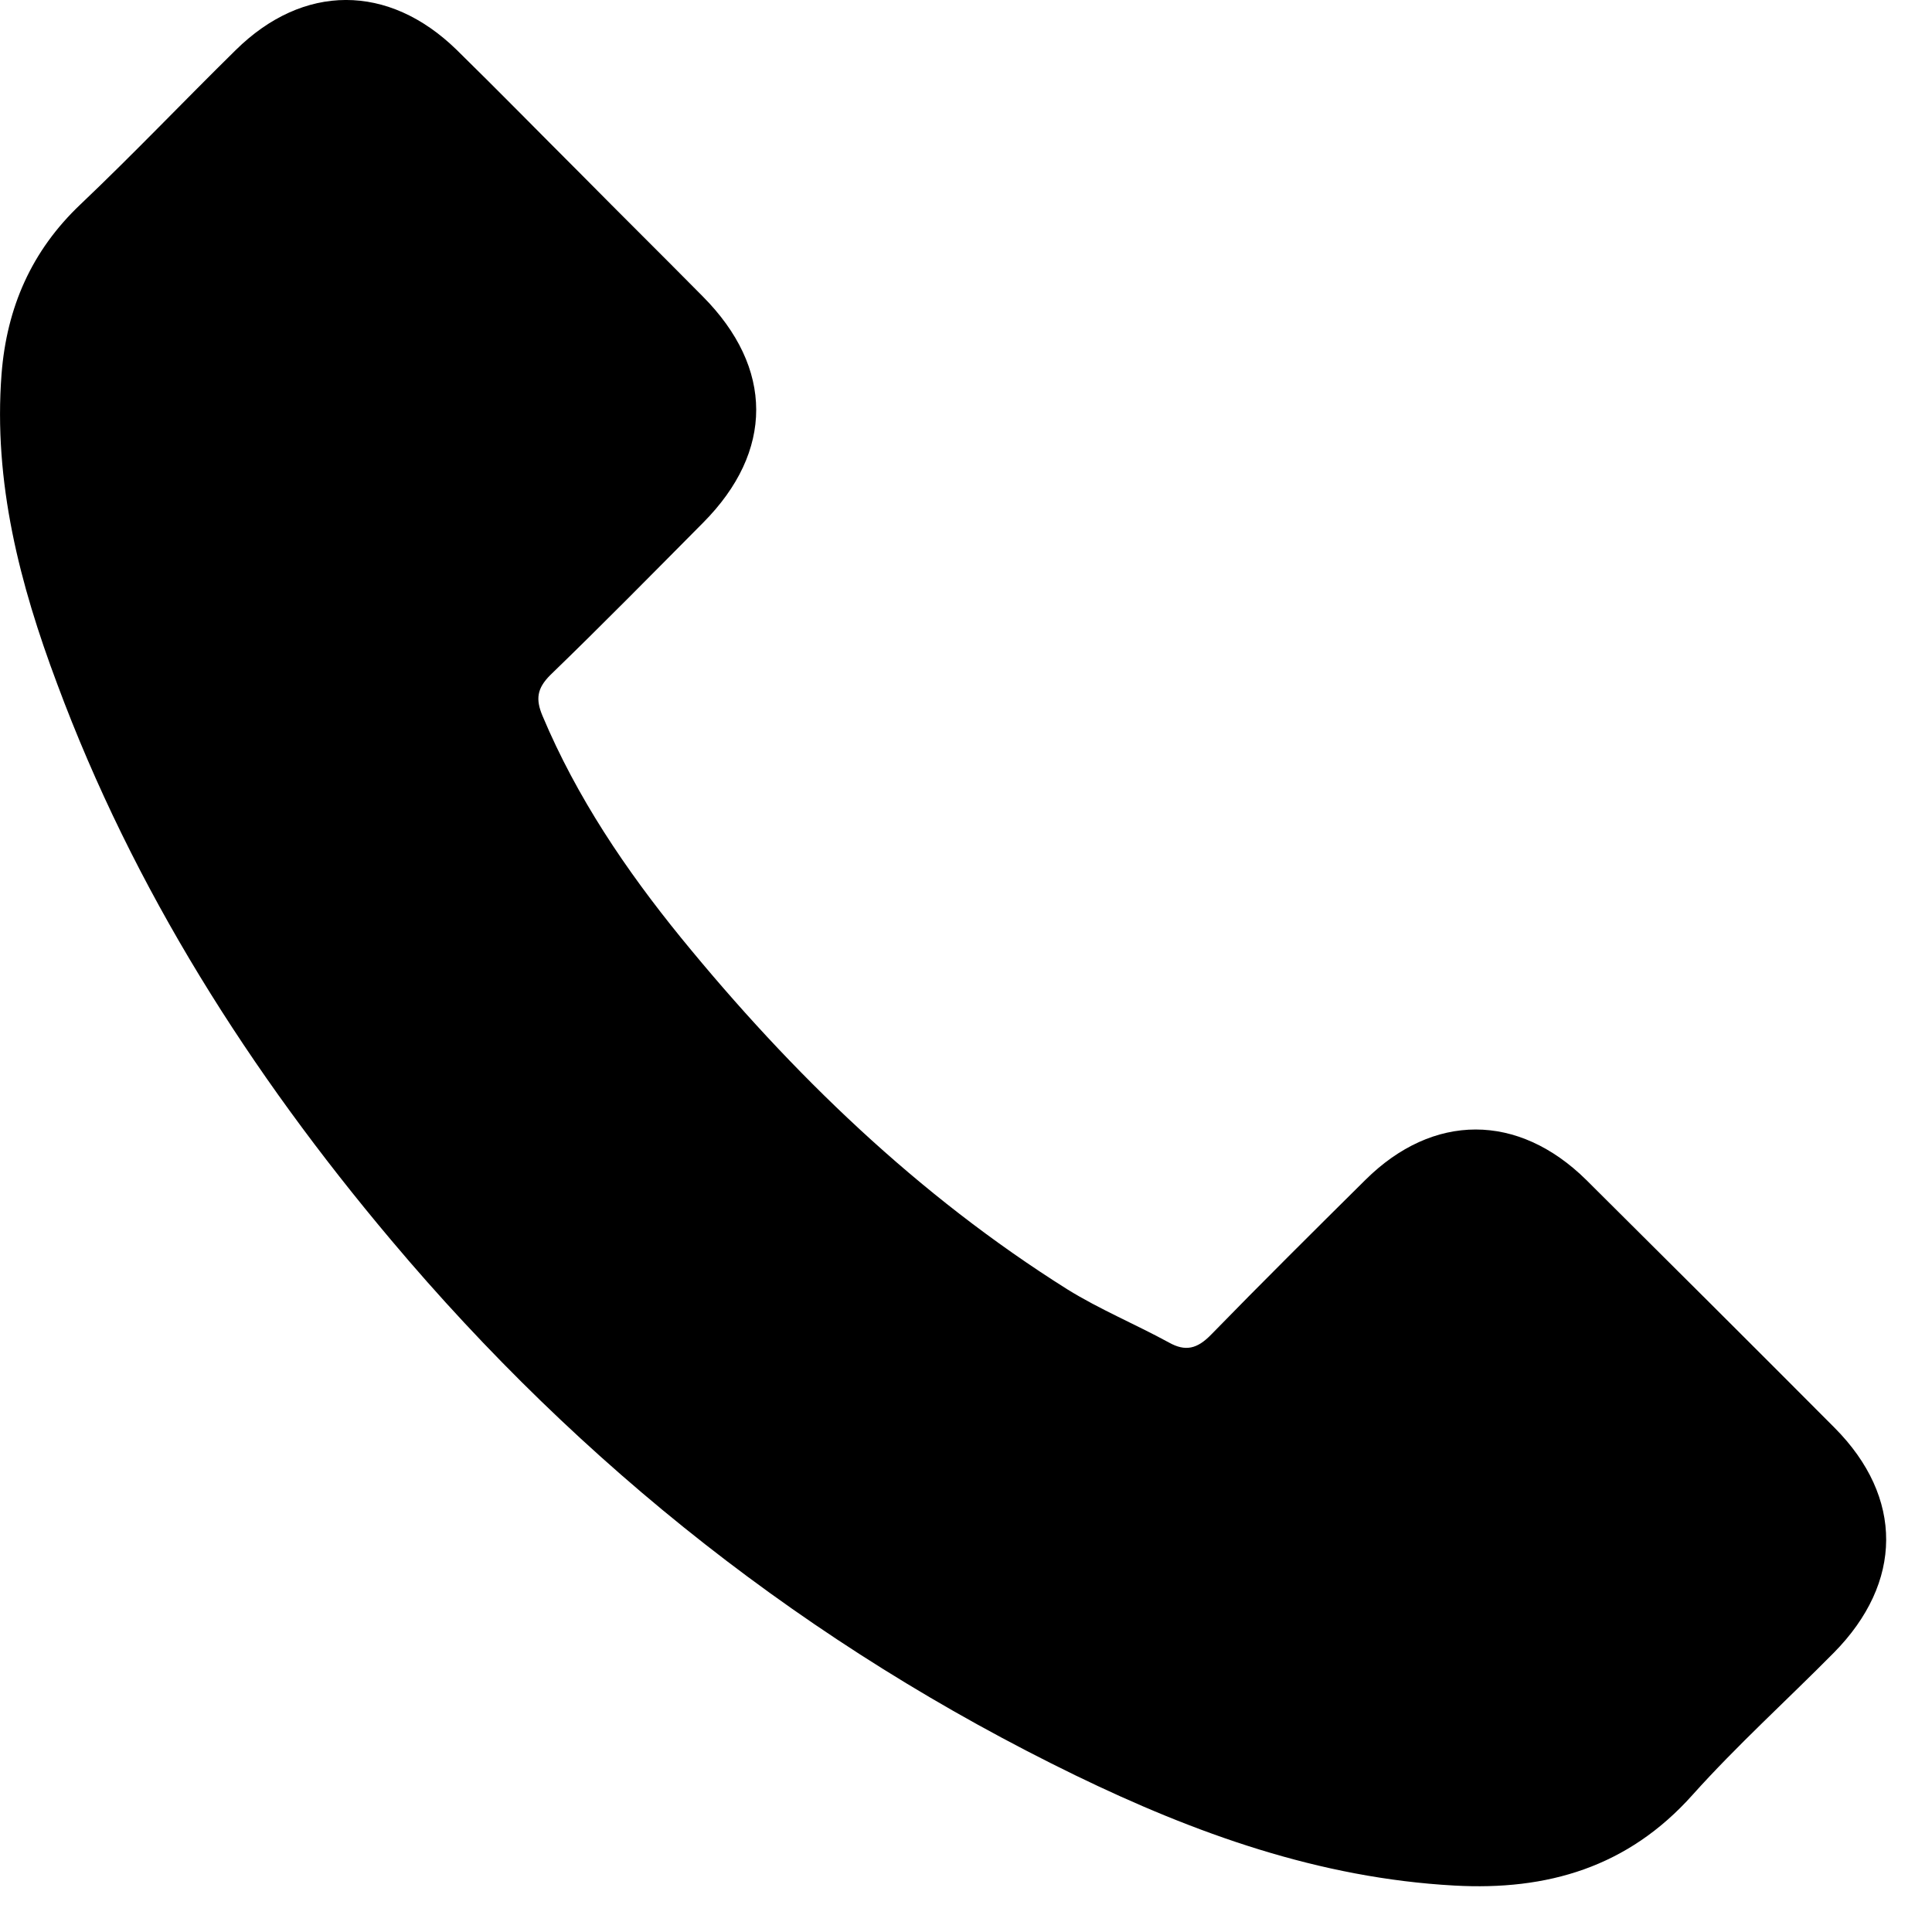
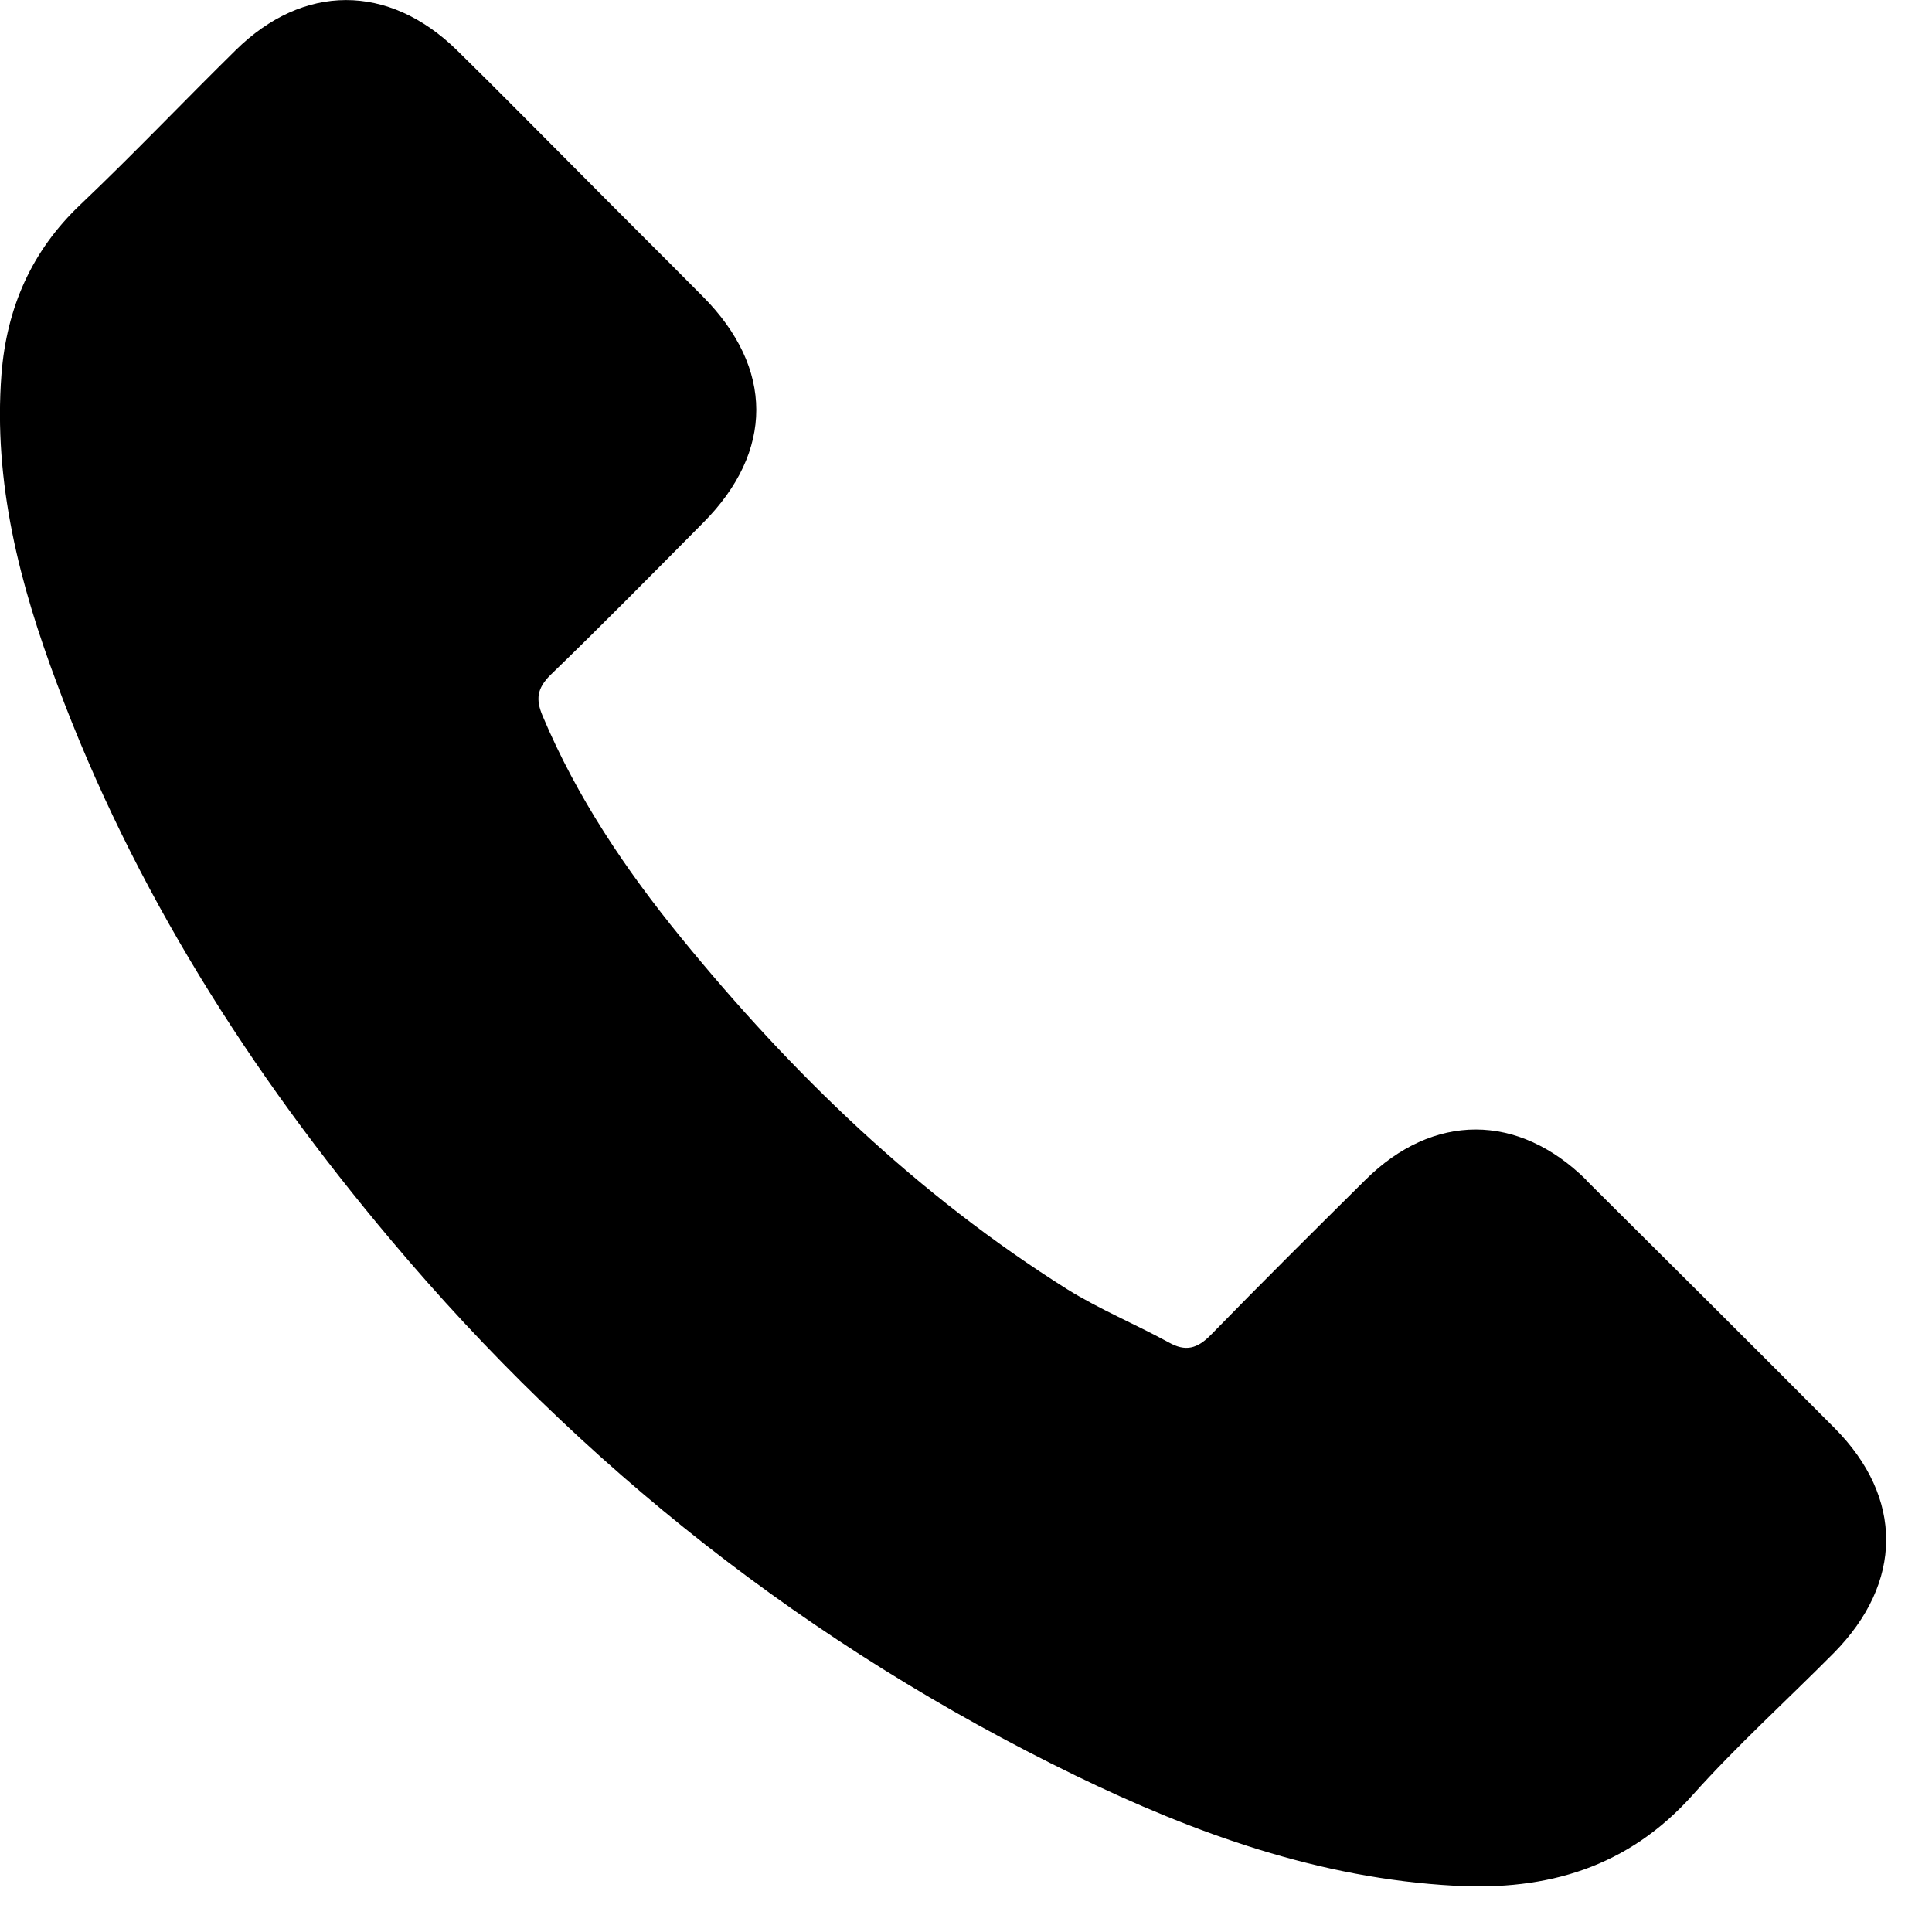
- <svg xmlns="http://www.w3.org/2000/svg" width="25" height="25" viewBox="0 0 25 25" fill="none">
-   <path d="M20.527 15.269C19.645 14.398 18.544 14.398 17.667 15.269C16.998 15.932 16.33 16.595 15.673 17.269C15.493 17.454 15.341 17.494 15.122 17.37C14.689 17.134 14.229 16.943 13.813 16.685C11.874 15.466 10.251 13.898 8.812 12.134C8.099 11.257 7.464 10.319 7.02 9.263C6.93 9.049 6.947 8.909 7.121 8.735C7.79 8.088 8.442 7.425 9.099 6.763C10.015 5.841 10.015 4.762 9.093 3.835C8.571 3.307 8.048 2.79 7.526 2.262C6.986 1.723 6.453 1.178 5.908 0.644C5.026 -0.216 3.924 -0.216 3.048 0.65C2.374 1.313 1.728 1.992 1.042 2.644C0.407 3.245 0.087 3.981 0.02 4.841C-0.087 6.24 0.256 7.56 0.739 8.847C1.728 11.51 3.233 13.876 5.059 16.044C7.526 18.977 10.47 21.297 13.914 22.972C15.465 23.725 17.072 24.303 18.819 24.399C20.021 24.466 21.066 24.163 21.903 23.224C22.477 22.584 23.123 22 23.729 21.387C24.628 20.477 24.634 19.376 23.741 18.477C22.673 17.404 21.6 16.336 20.527 15.269Z" fill="black" />
+ <svg xmlns="http://www.w3.org/2000/svg" fill="none" height="25" viewBox="0 0 25 25" width="25">
+   <path d="m20.527 15.269c-.882-.871-1.983-.871-2.86 0-.669.663-1.337 1.326-1.994 2-.18.185-.332.225-.551.101-.433-.236-.893-.427-1.309-.685-1.938-1.219-3.562-2.787-5-4.551-.714-.876-1.348-1.815-1.792-2.871-.09-.213-.073-.354.101-.528.669-.646 1.32-1.309 1.978-1.972.916-.921.916-2-.006-2.927-.523-.528-1.045-1.045-1.568-1.573-.539-.539-1.073-1.084-1.618-1.618-.882-.86-1.983-.86-2.86.006-.674.663-1.32 1.343-2.006 1.995-.635.601-.955 1.337-1.023 2.197-.107 1.399.236 2.719.719 4.006.989 2.663 2.495 5.029 4.321 7.197 2.466 2.933 5.411 5.253 8.855 6.928 1.551.753 3.158 1.332 4.905 1.427 1.202.067 2.247-.236 3.084-1.174.573-.64 1.219-1.225 1.826-1.837.899-.91.905-2.011.011-2.91-1.067-1.073-2.141-2.141-3.214-3.208z" fill="#000" />
</svg>
